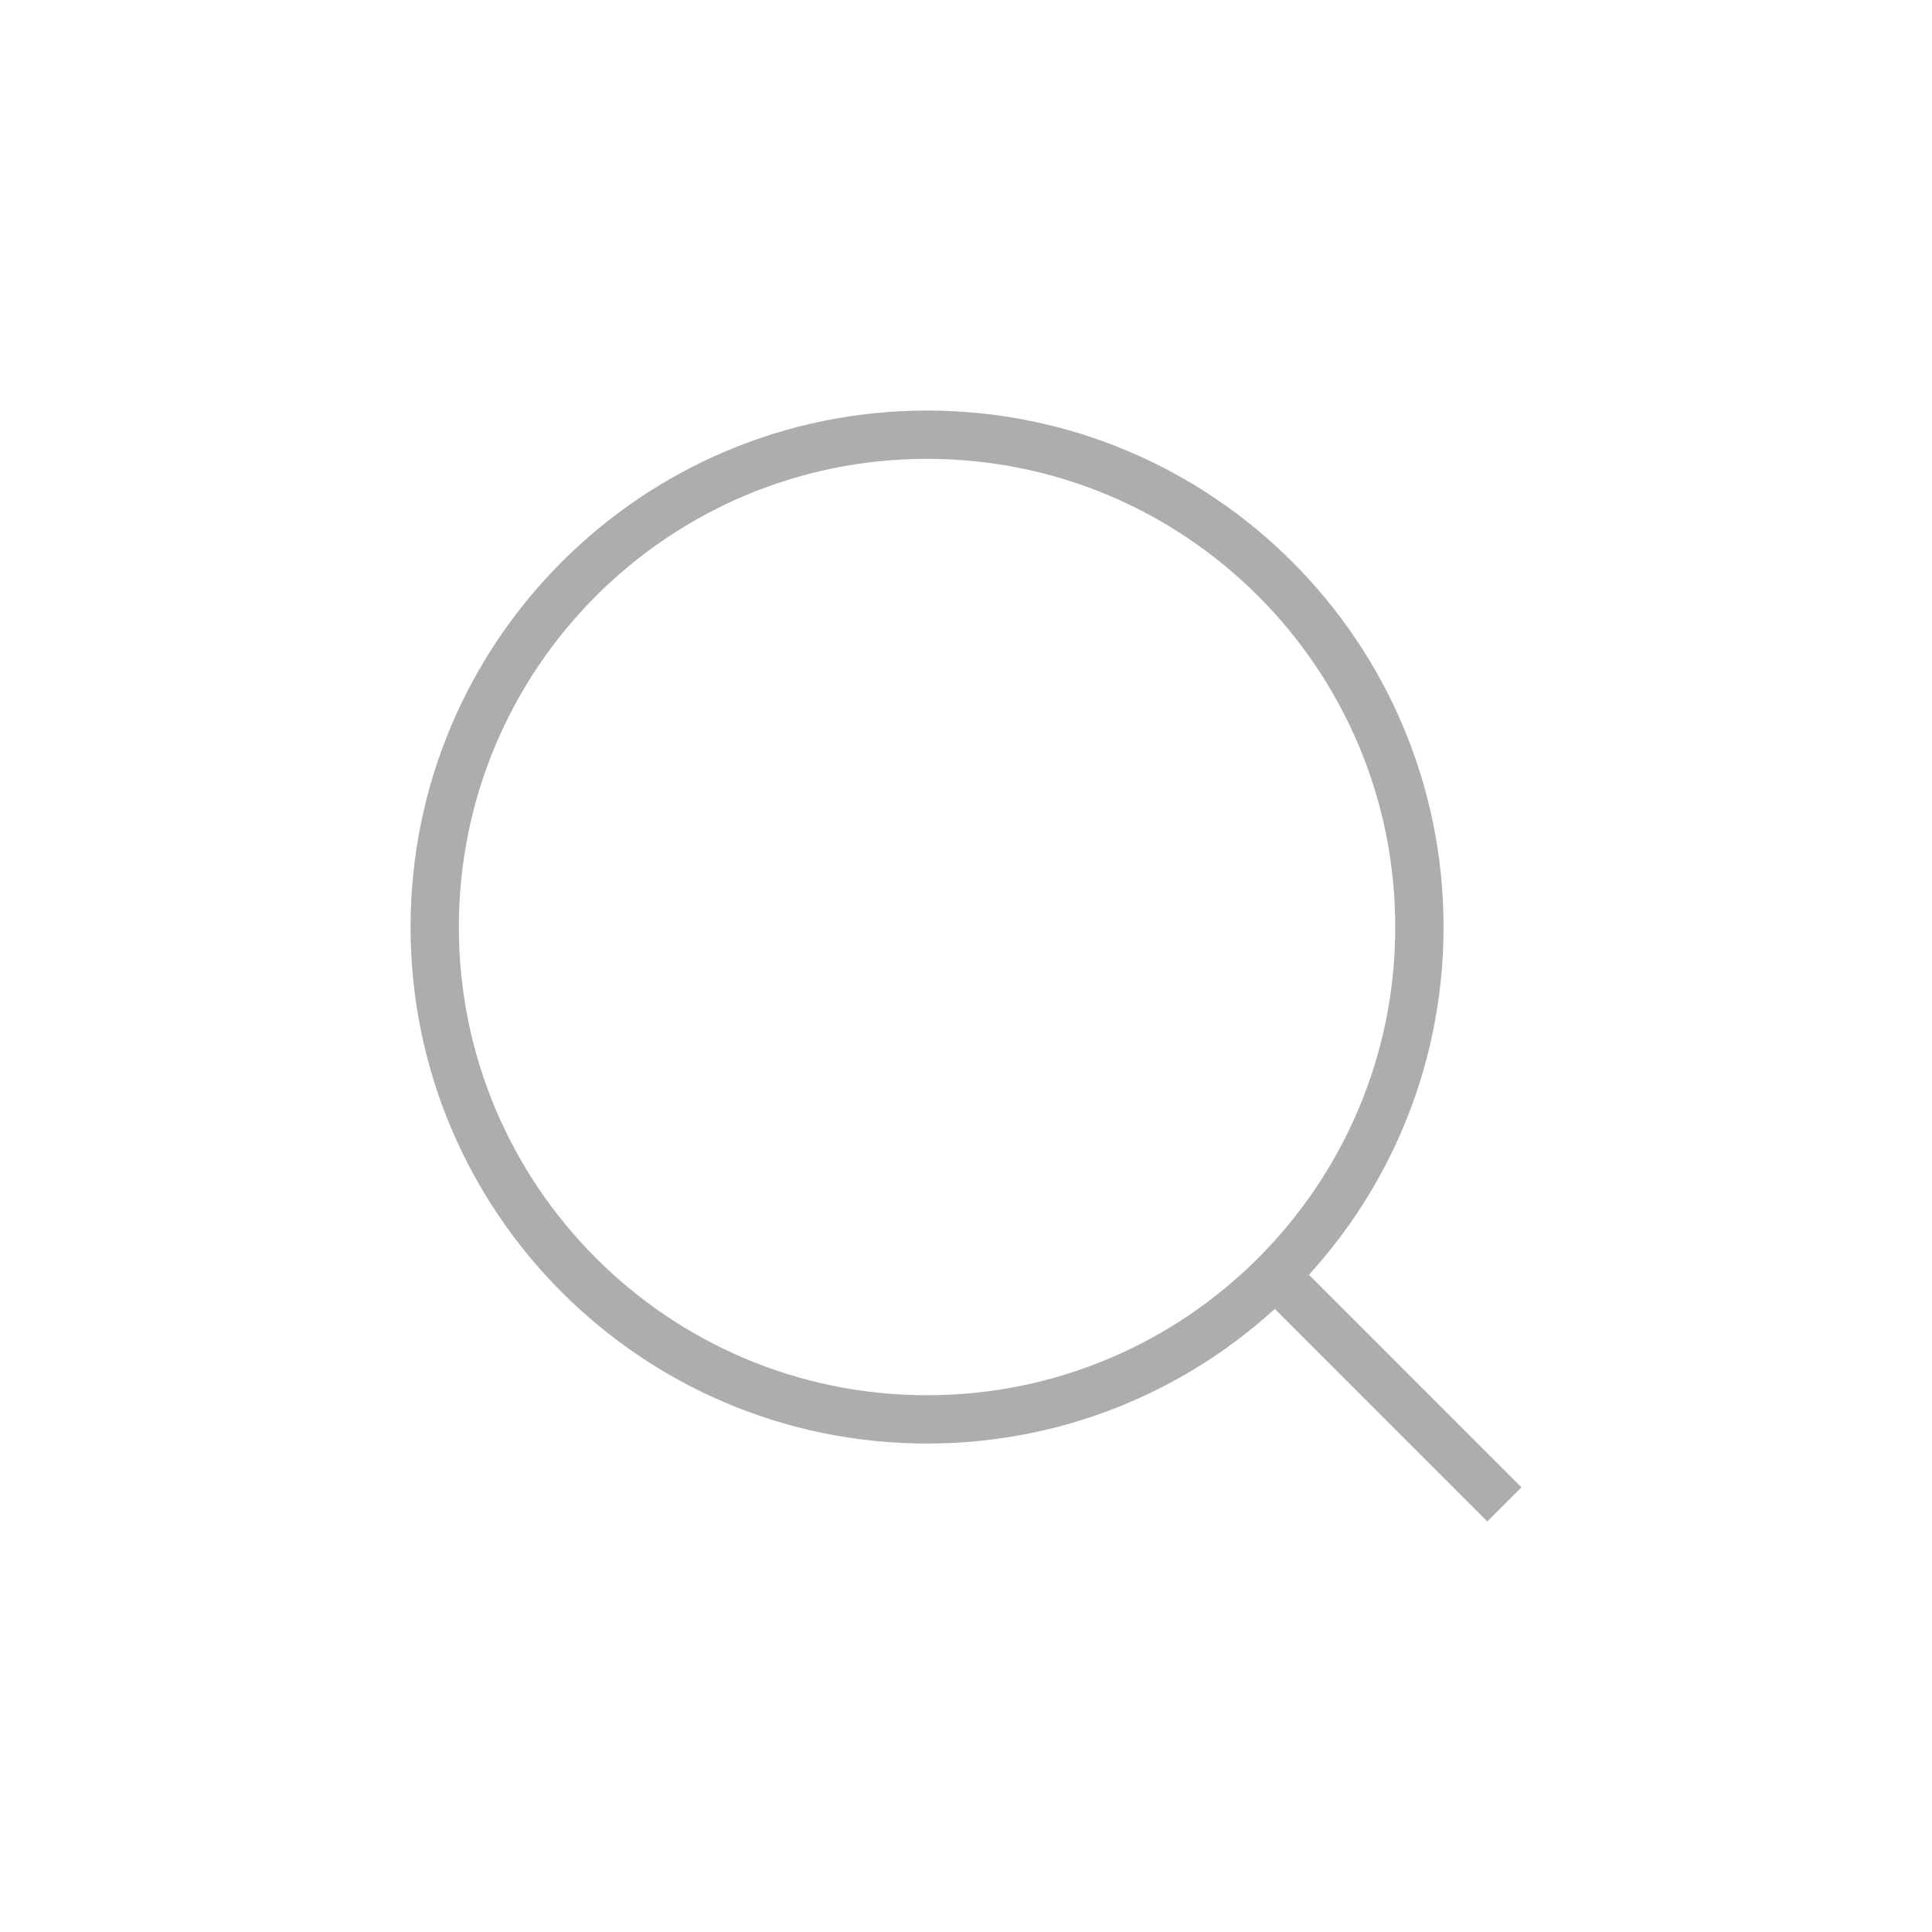
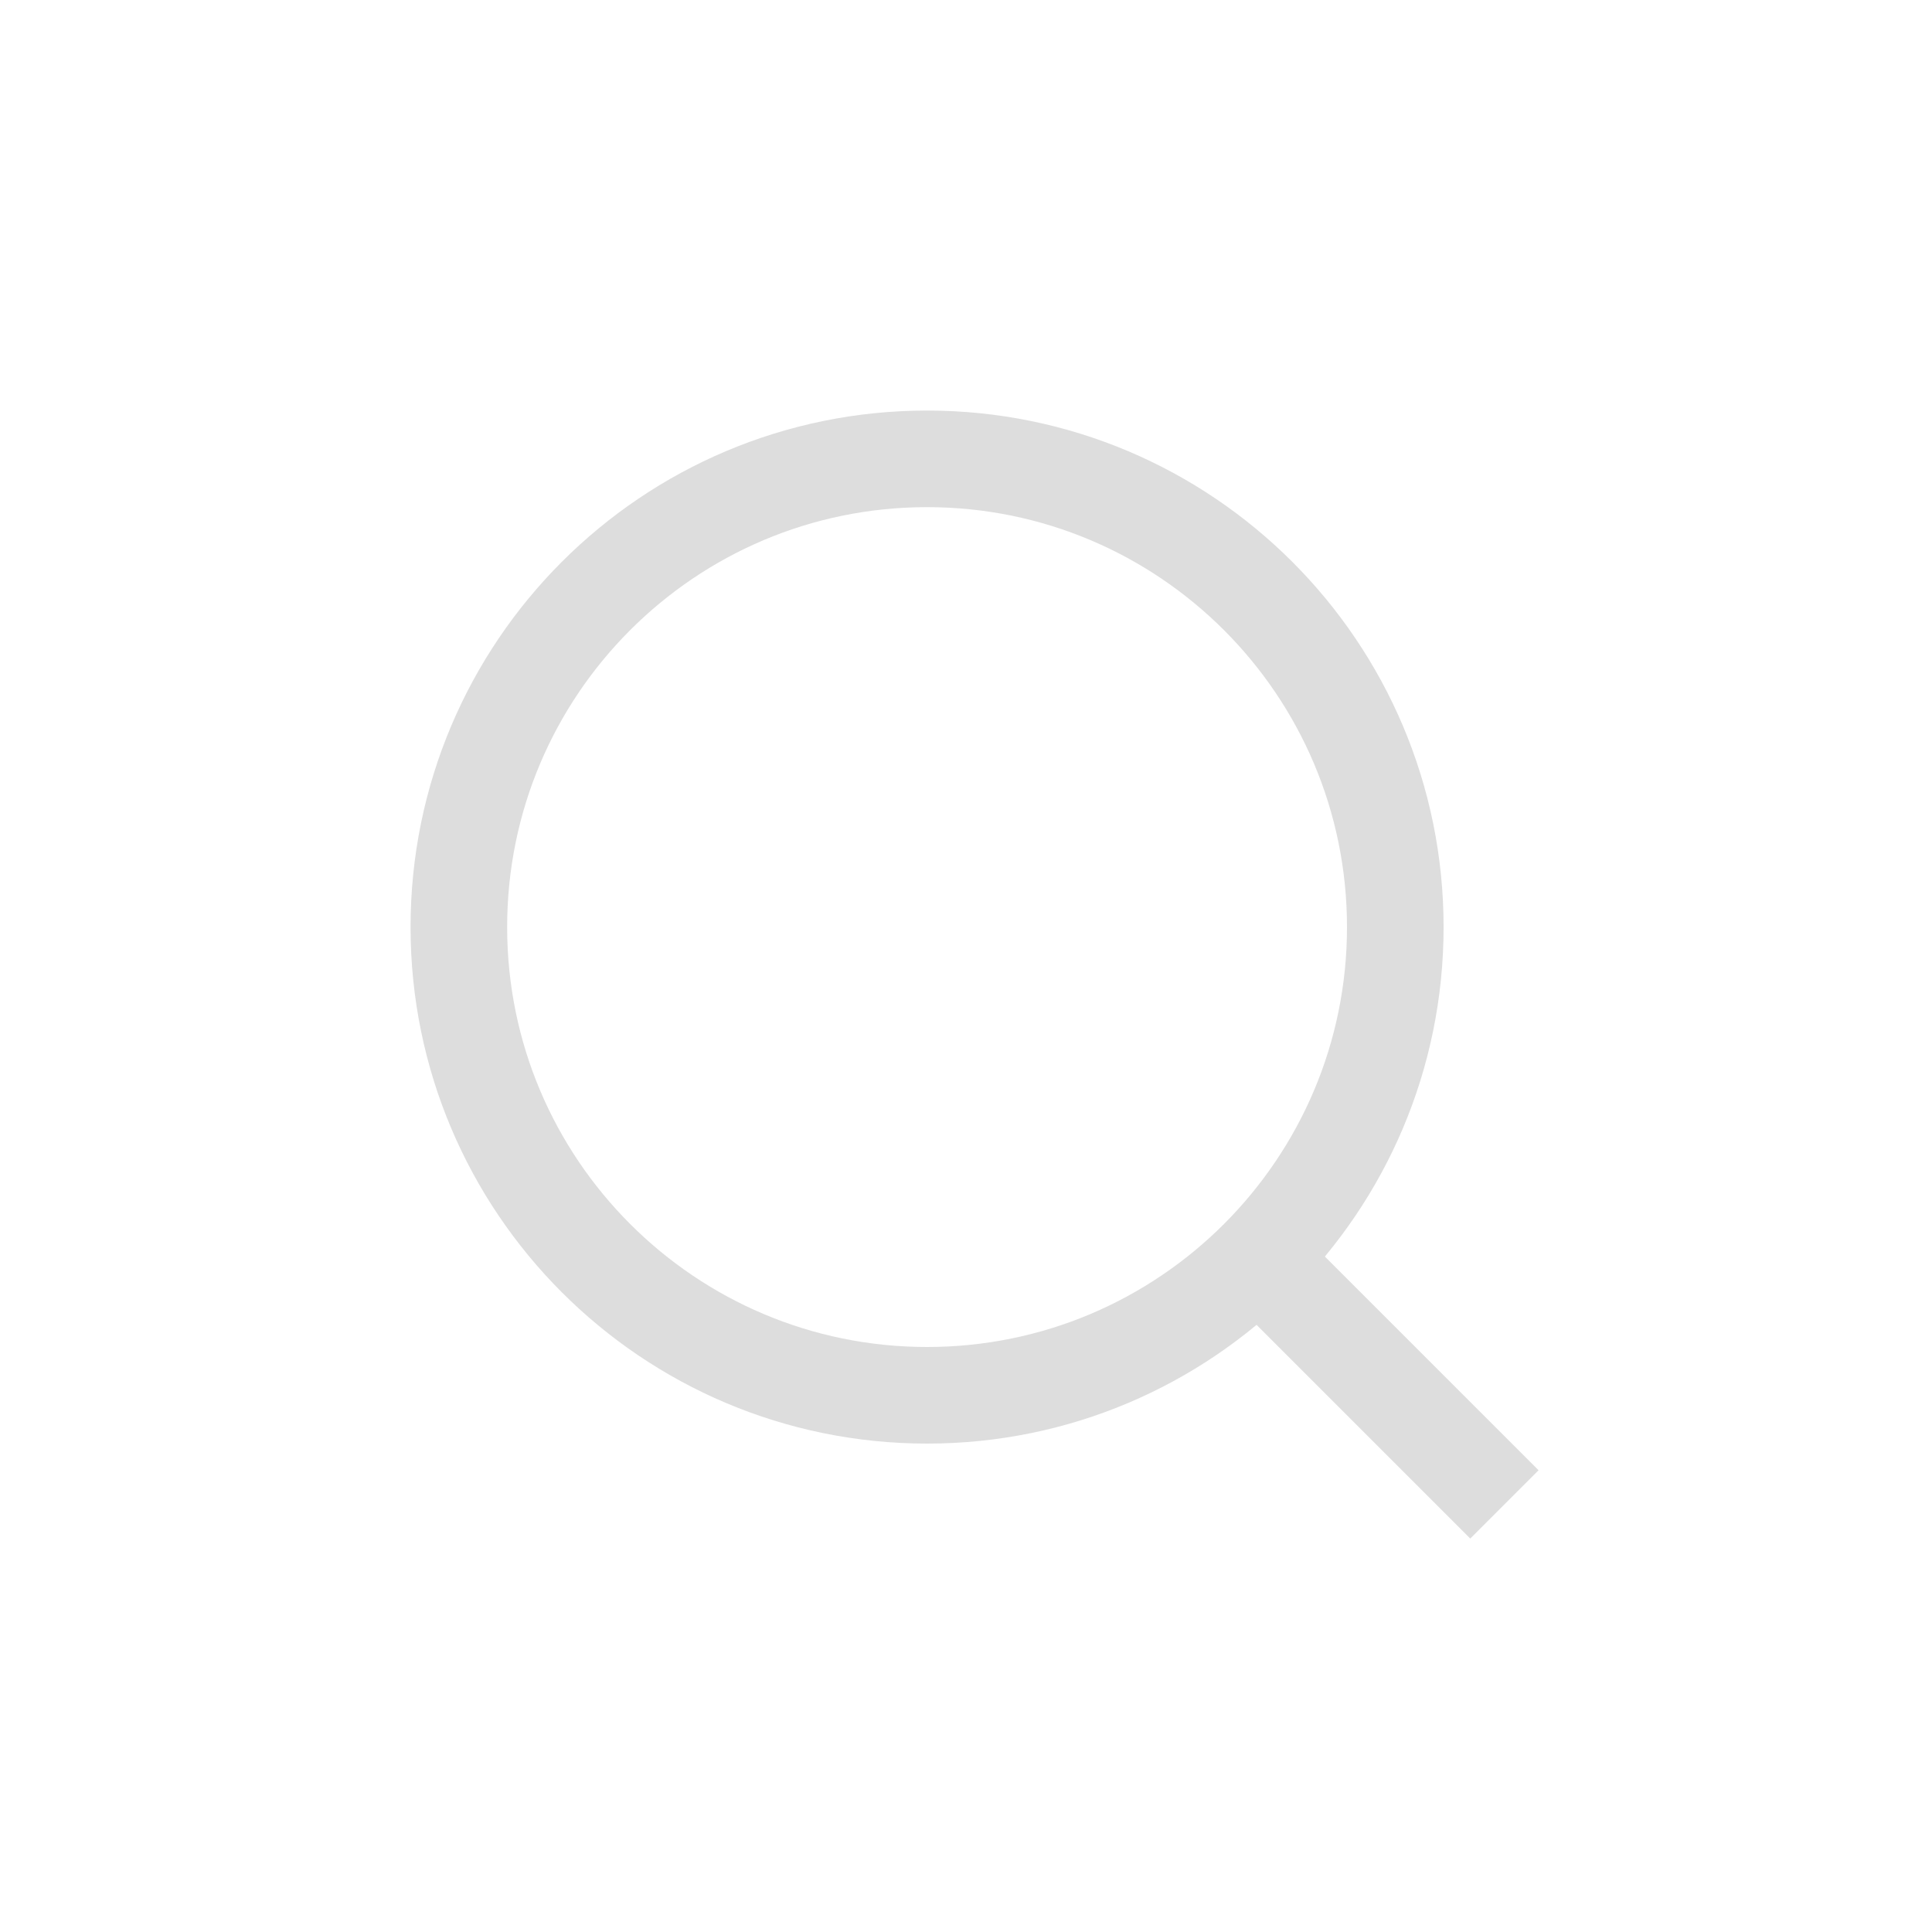
- <svg xmlns="http://www.w3.org/2000/svg" width="80" height="80" viewBox="0 0 80 80" fill="none">
-   <circle cx="38.387" cy="38.387" r="20.387" stroke="#ADADAD" stroke-width="2" />
-   <path d="M53.179 53.178L62.293 62.293" stroke="#ADADAD" stroke-width="2" />
+ <svg xmlns="http://www.w3.org/2000/svg" width="40" height="40" viewBox="0 0 40 40" fill="none">
+   <circle cx="19.194" cy="19.194" r="9.694" stroke="#DDDDDD" stroke-width="2" />
+   <path d="M26.589 26.589L31.147 31.147" stroke="#DDDDDD" stroke-width="2" />
</svg>
